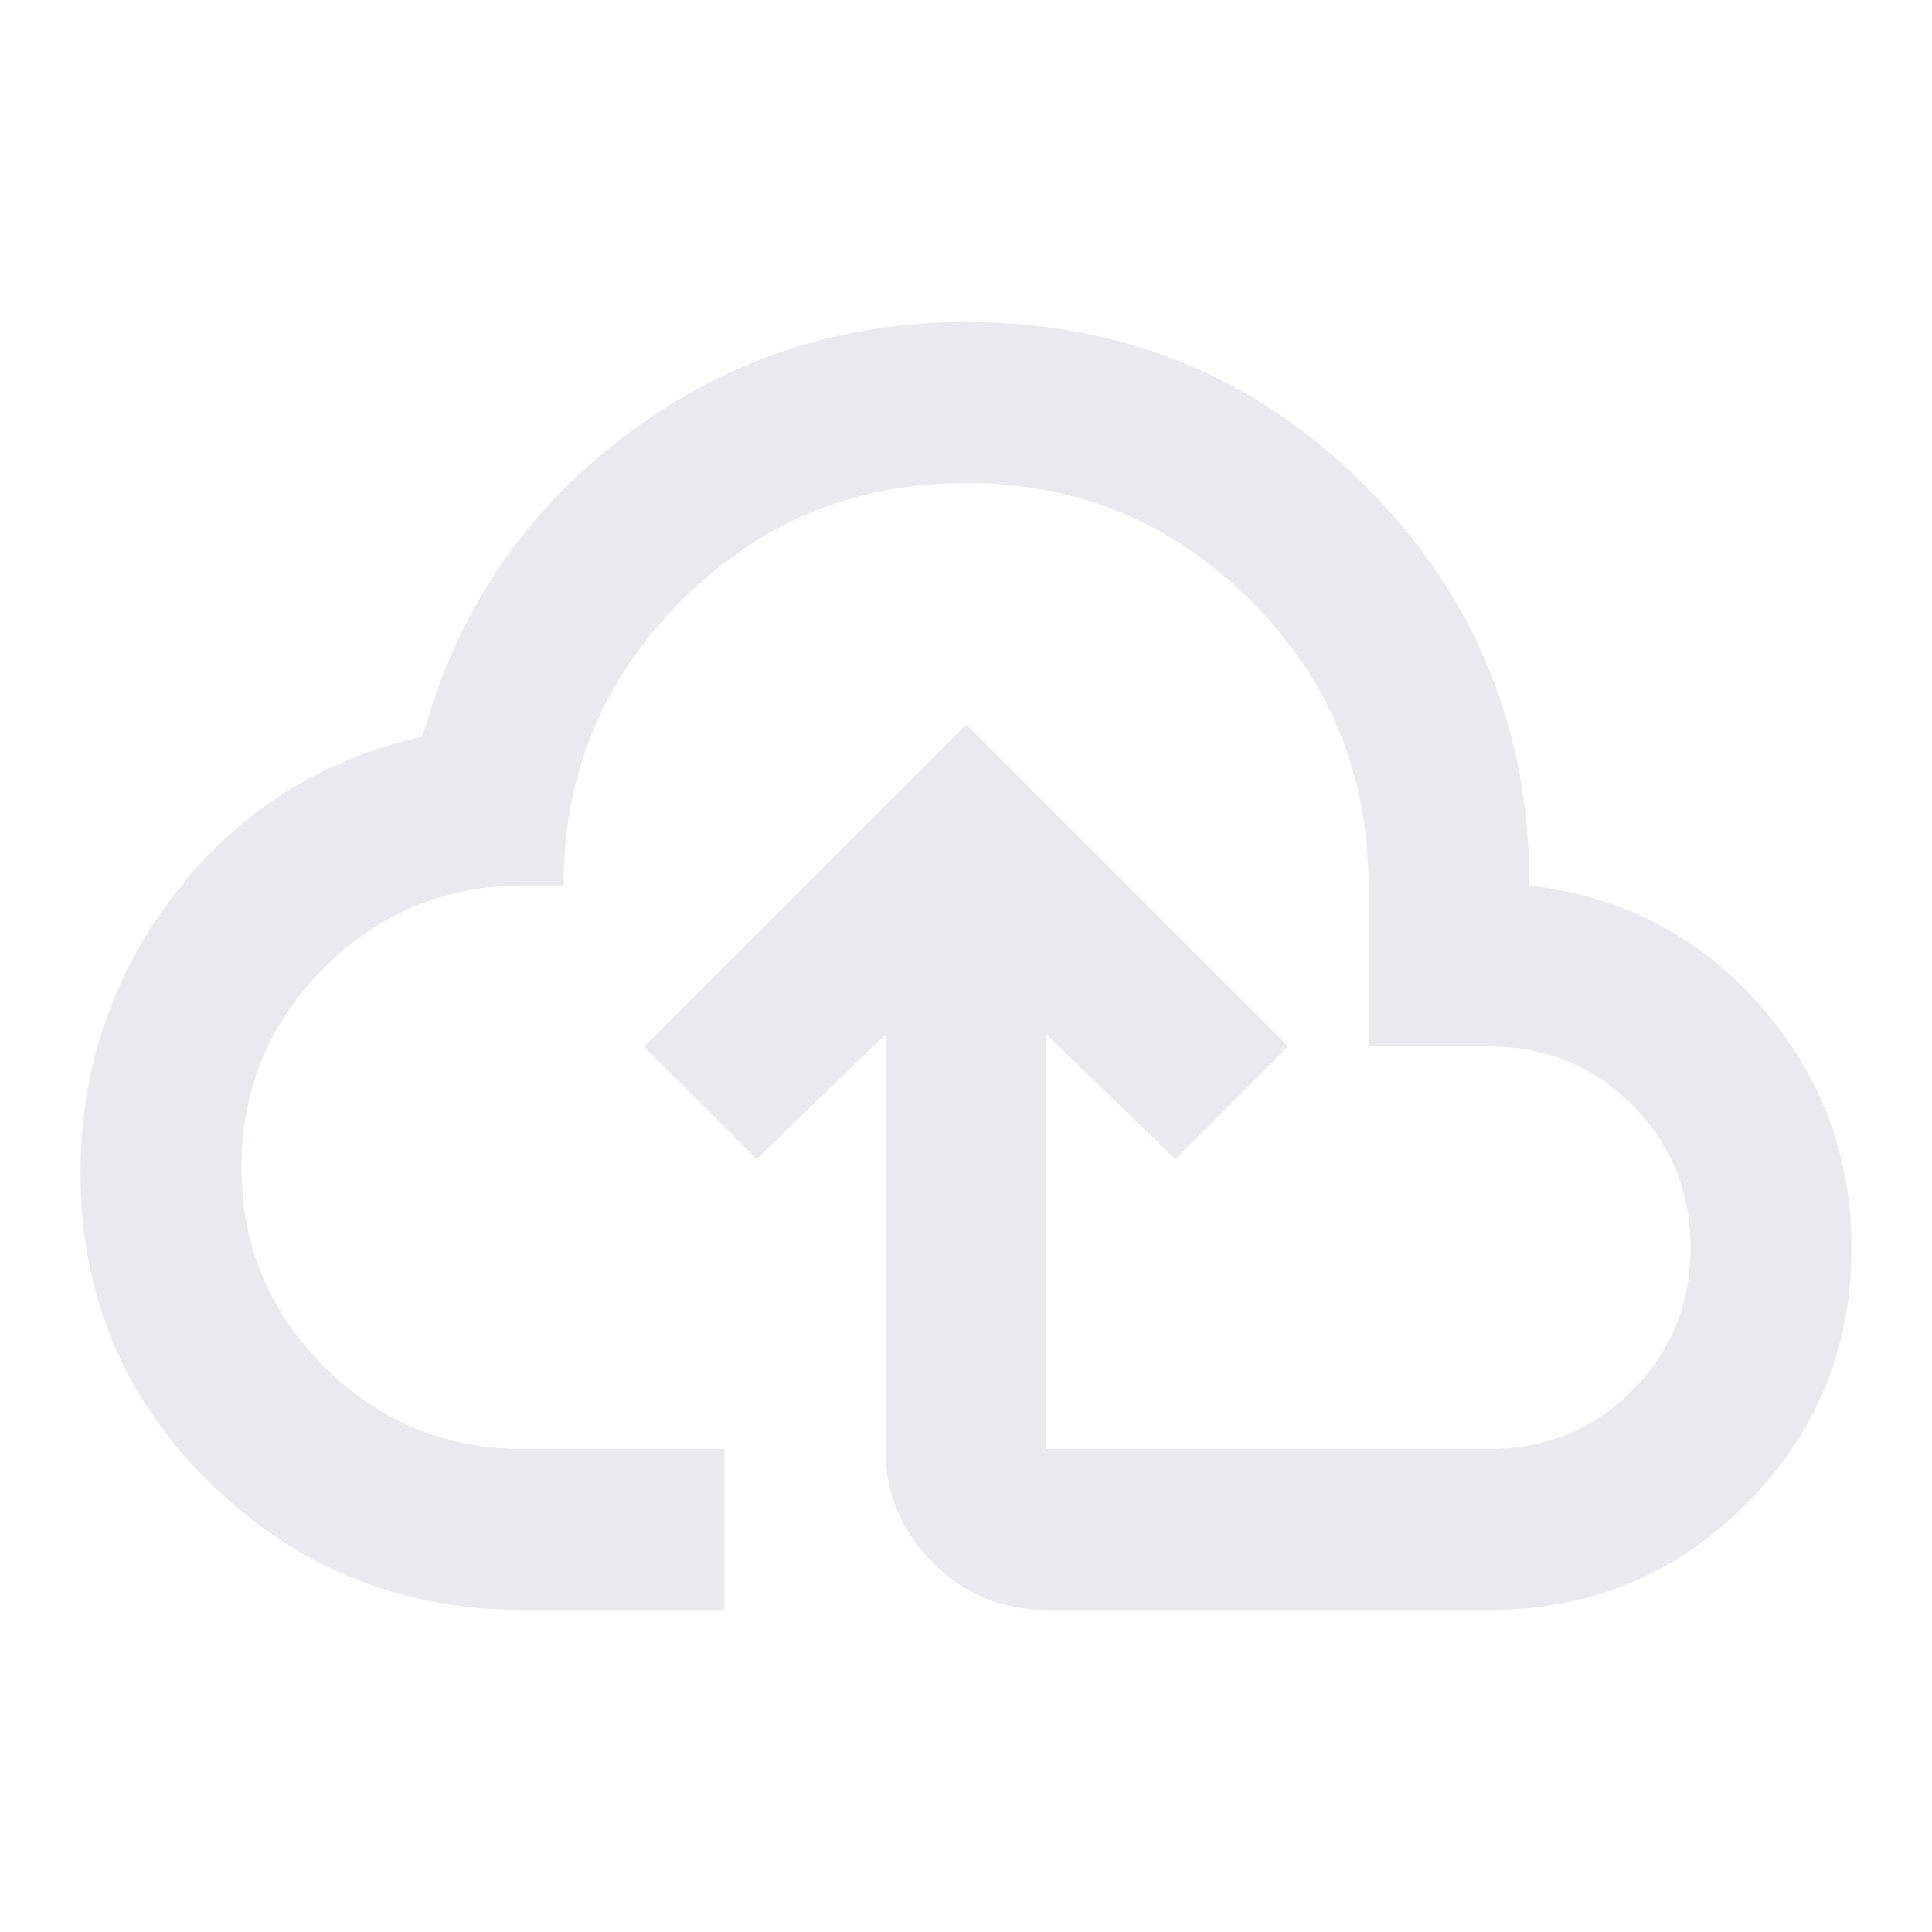
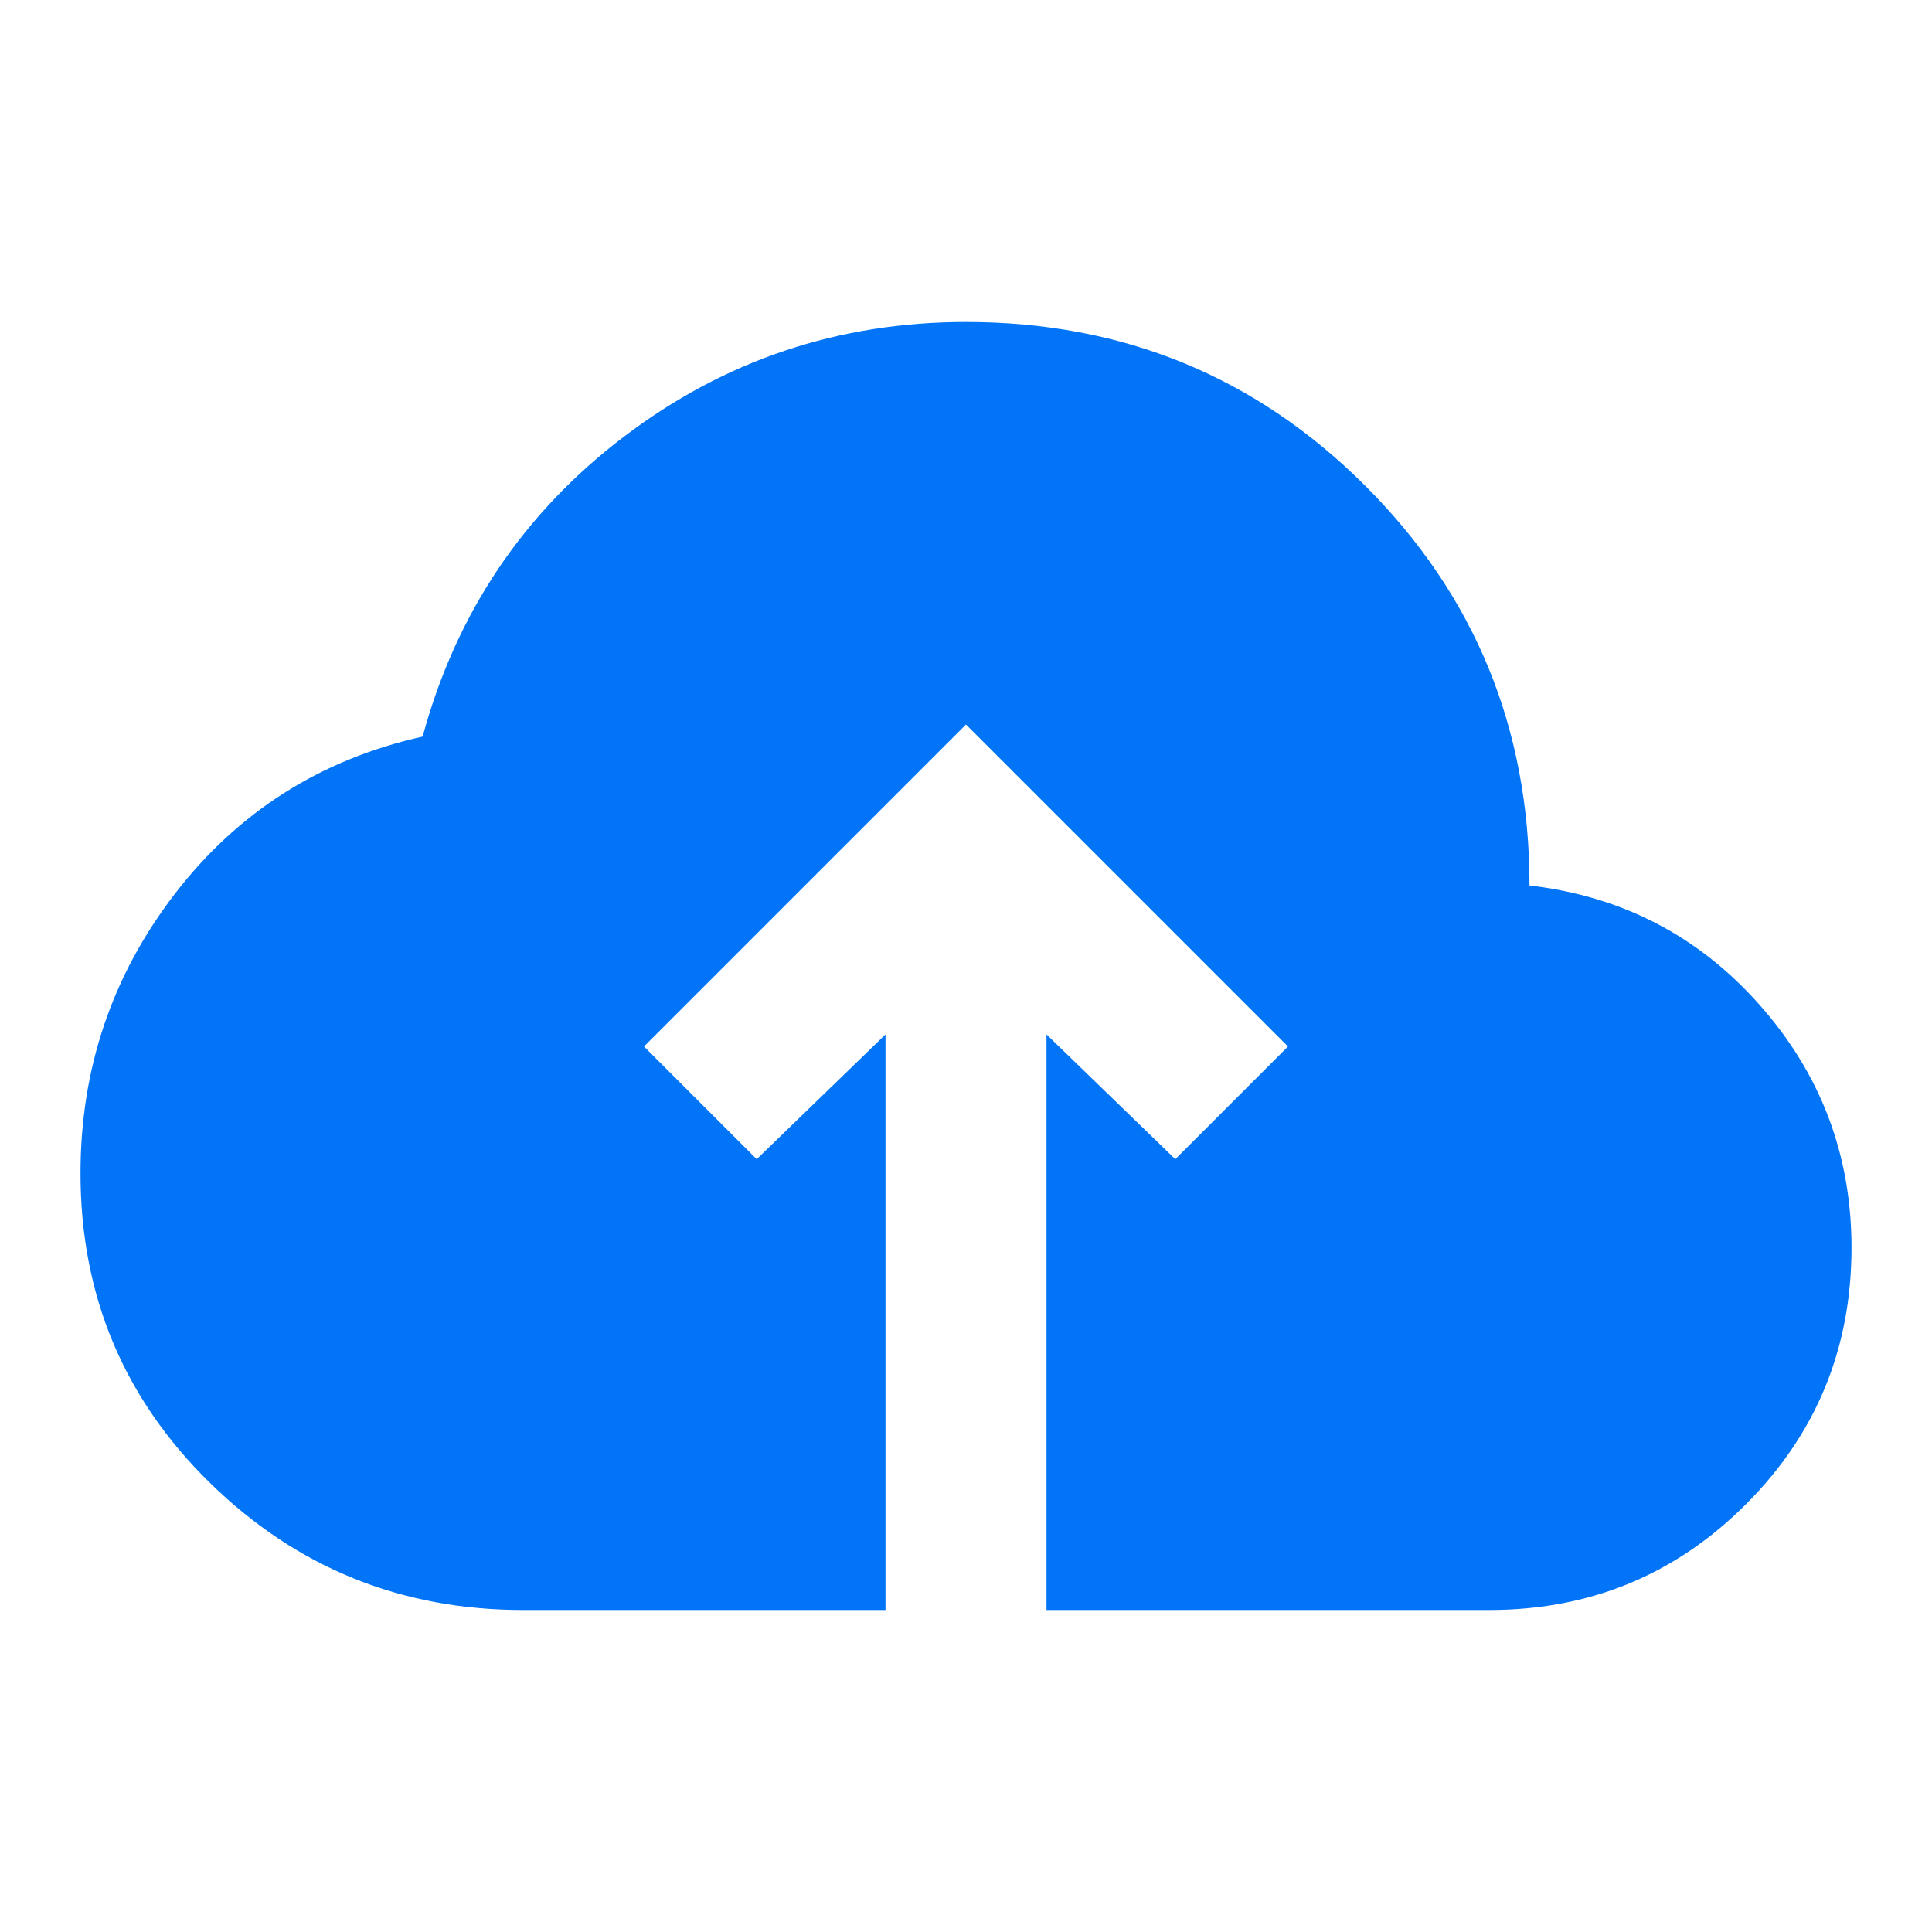
- <svg xmlns="http://www.w3.org/2000/svg" height="24px" viewBox="0 -960 960 960" width="24px" fill="#e8eaed">
-   <path d="M260-160q-91 0-155.5-63T40-377q0-78 47-139t123-78q25-92 100-149t170-57q117 0 198.5 81.5T760-520q69 8 114.5 59.5T920-340q0 75-52.5 127.5T740-160H520q-33 0-56.5-23.5T440-240v-206l-64 62-56-56 160-160 160 160-56 56-64-62v206h220q42 0 71-29t29-71q0-42-29-71t-71-29h-60v-80q0-83-58.5-141.5T480-720q-83 0-141.5 58.5T280-520h-20q-58 0-99 41t-41 99q0 58 41 99t99 41h100v80H260Zm220-280Z" />
+ <svg xmlns="http://www.w3.org/2000/svg" height="24px" viewBox="0 -960 960 960" width="24px" fill="#0174f7">
+   <path d="M440-160H260q-91 0-155.5-63T40-377q0-78 47-139t123-78q25-92 100-149t170-57q117 0 198.5 81.5T760-520q69 8 114.5 59.5T920-340q0 75-52.5 127.5T740-160H520v-286l64 62 56-56-160-160-160 160 56 56 64-62v286Z" />
</svg>
